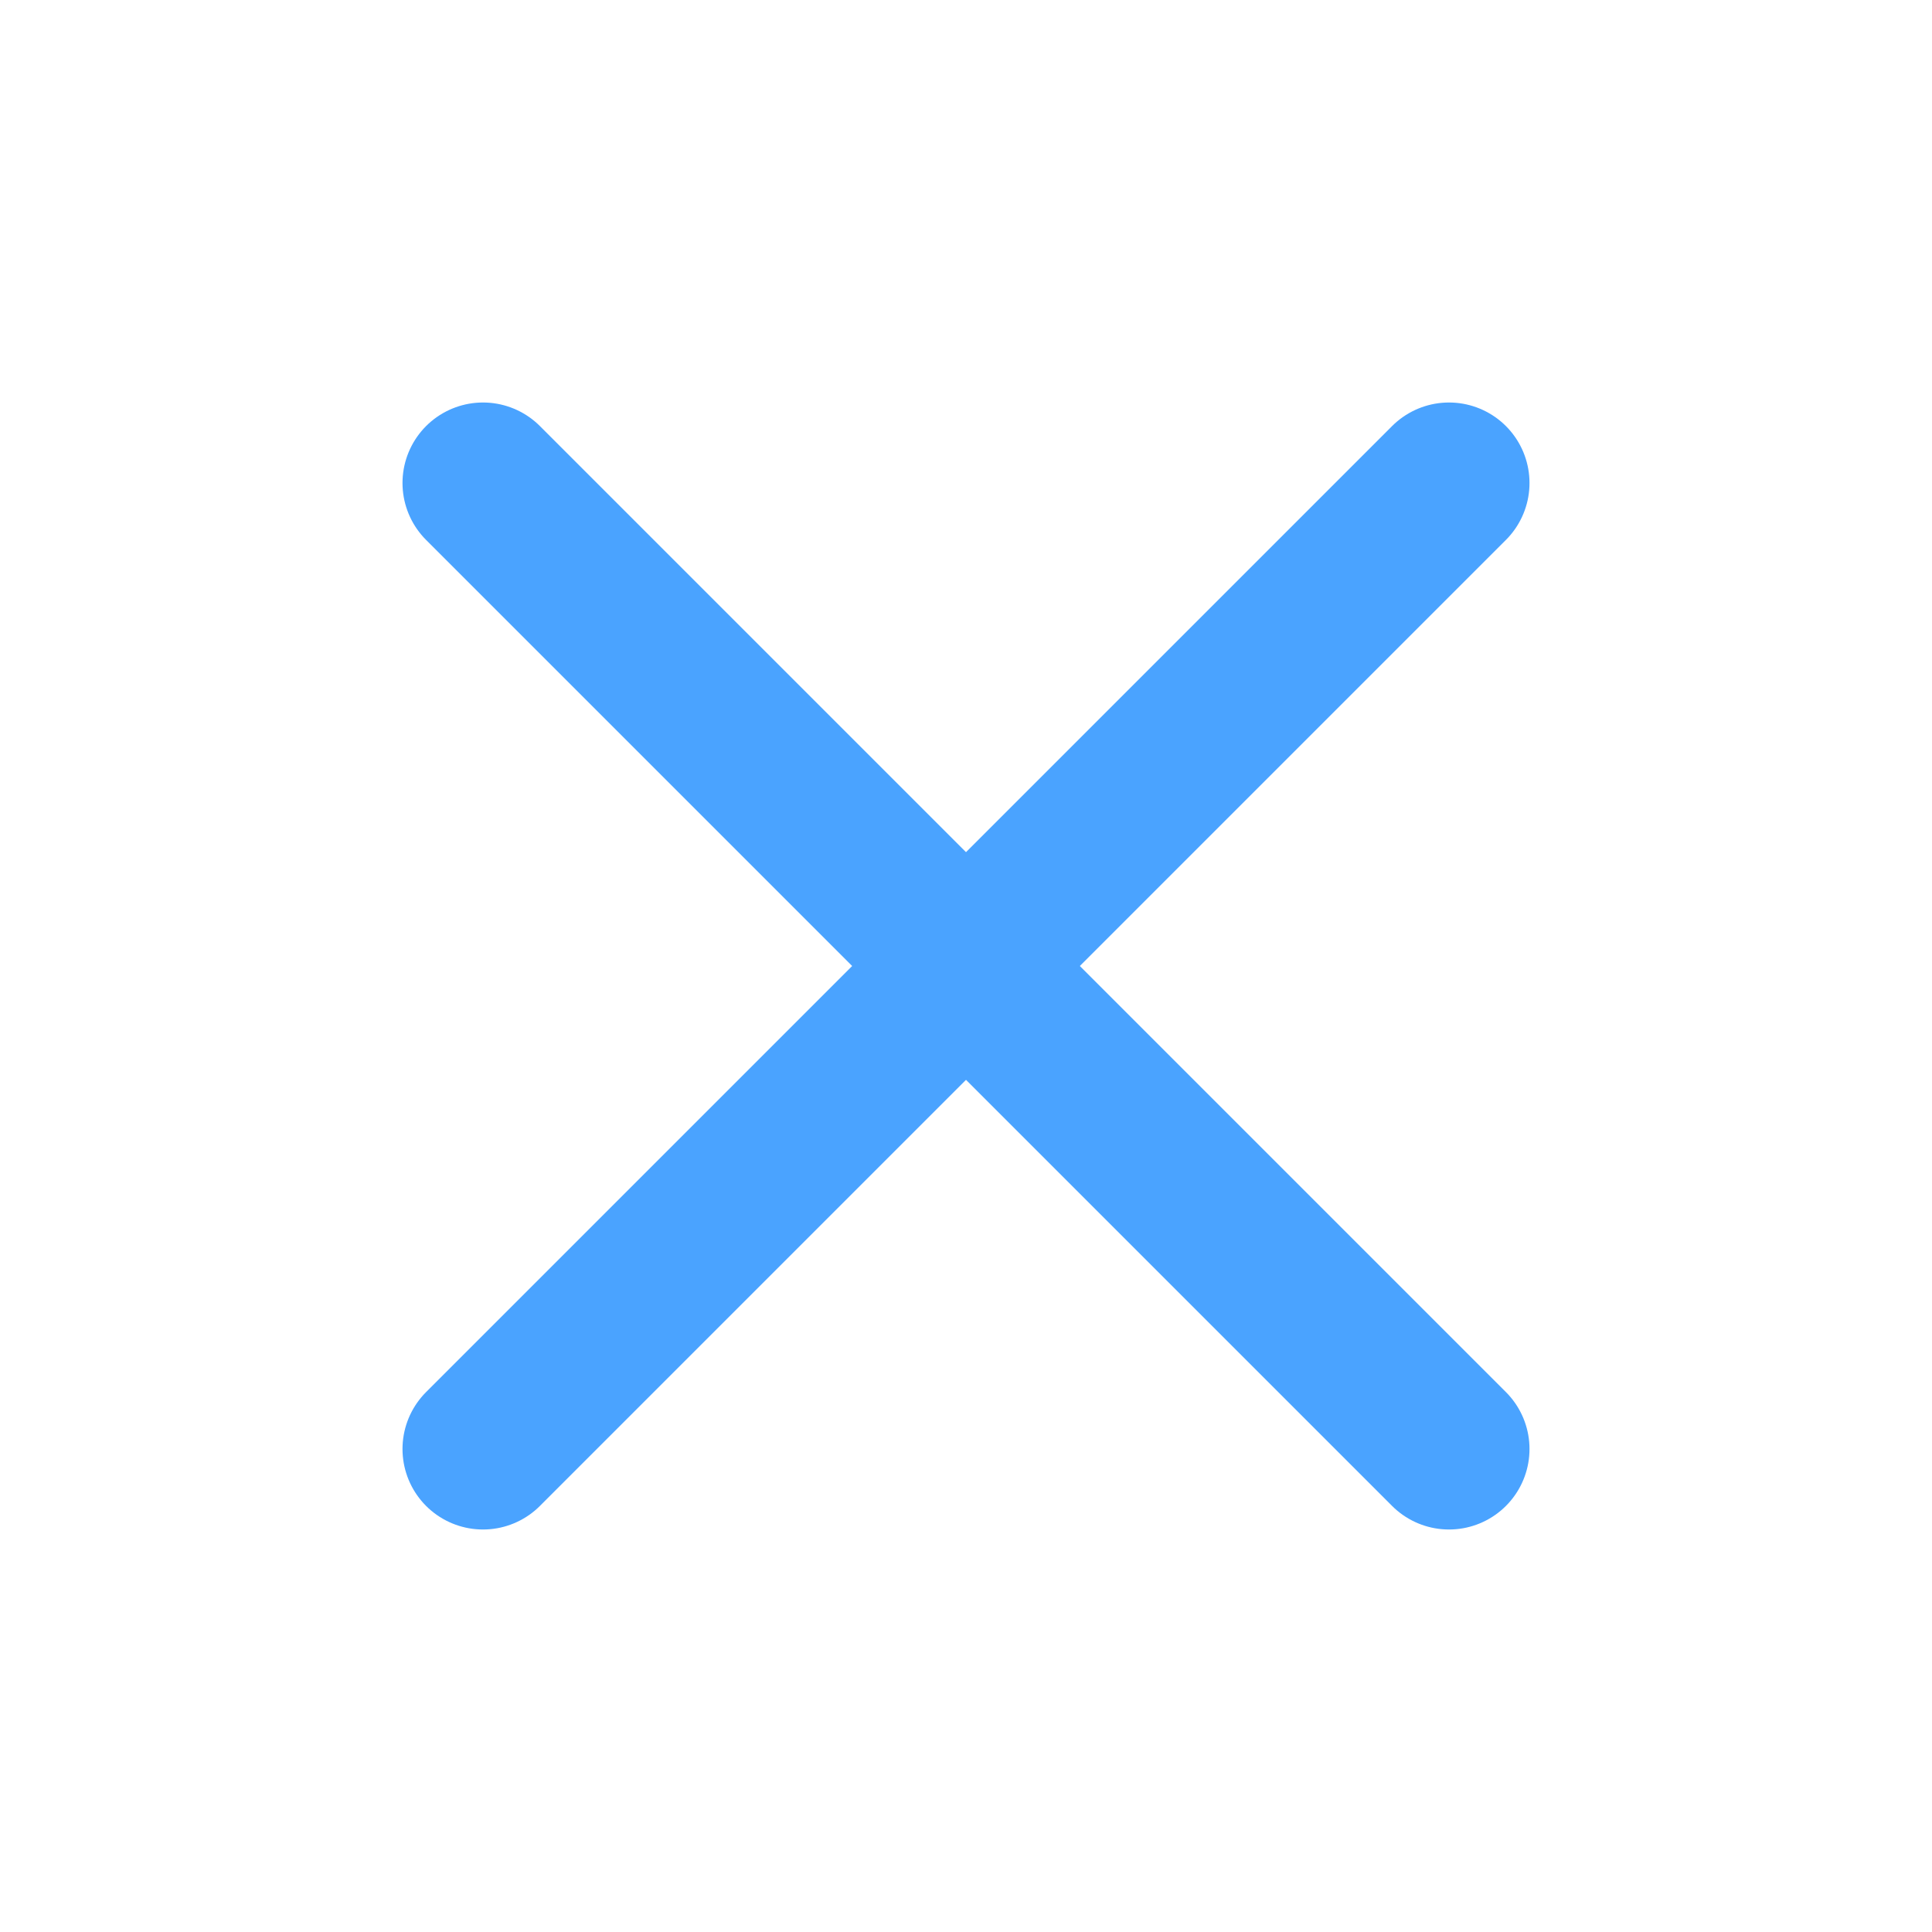
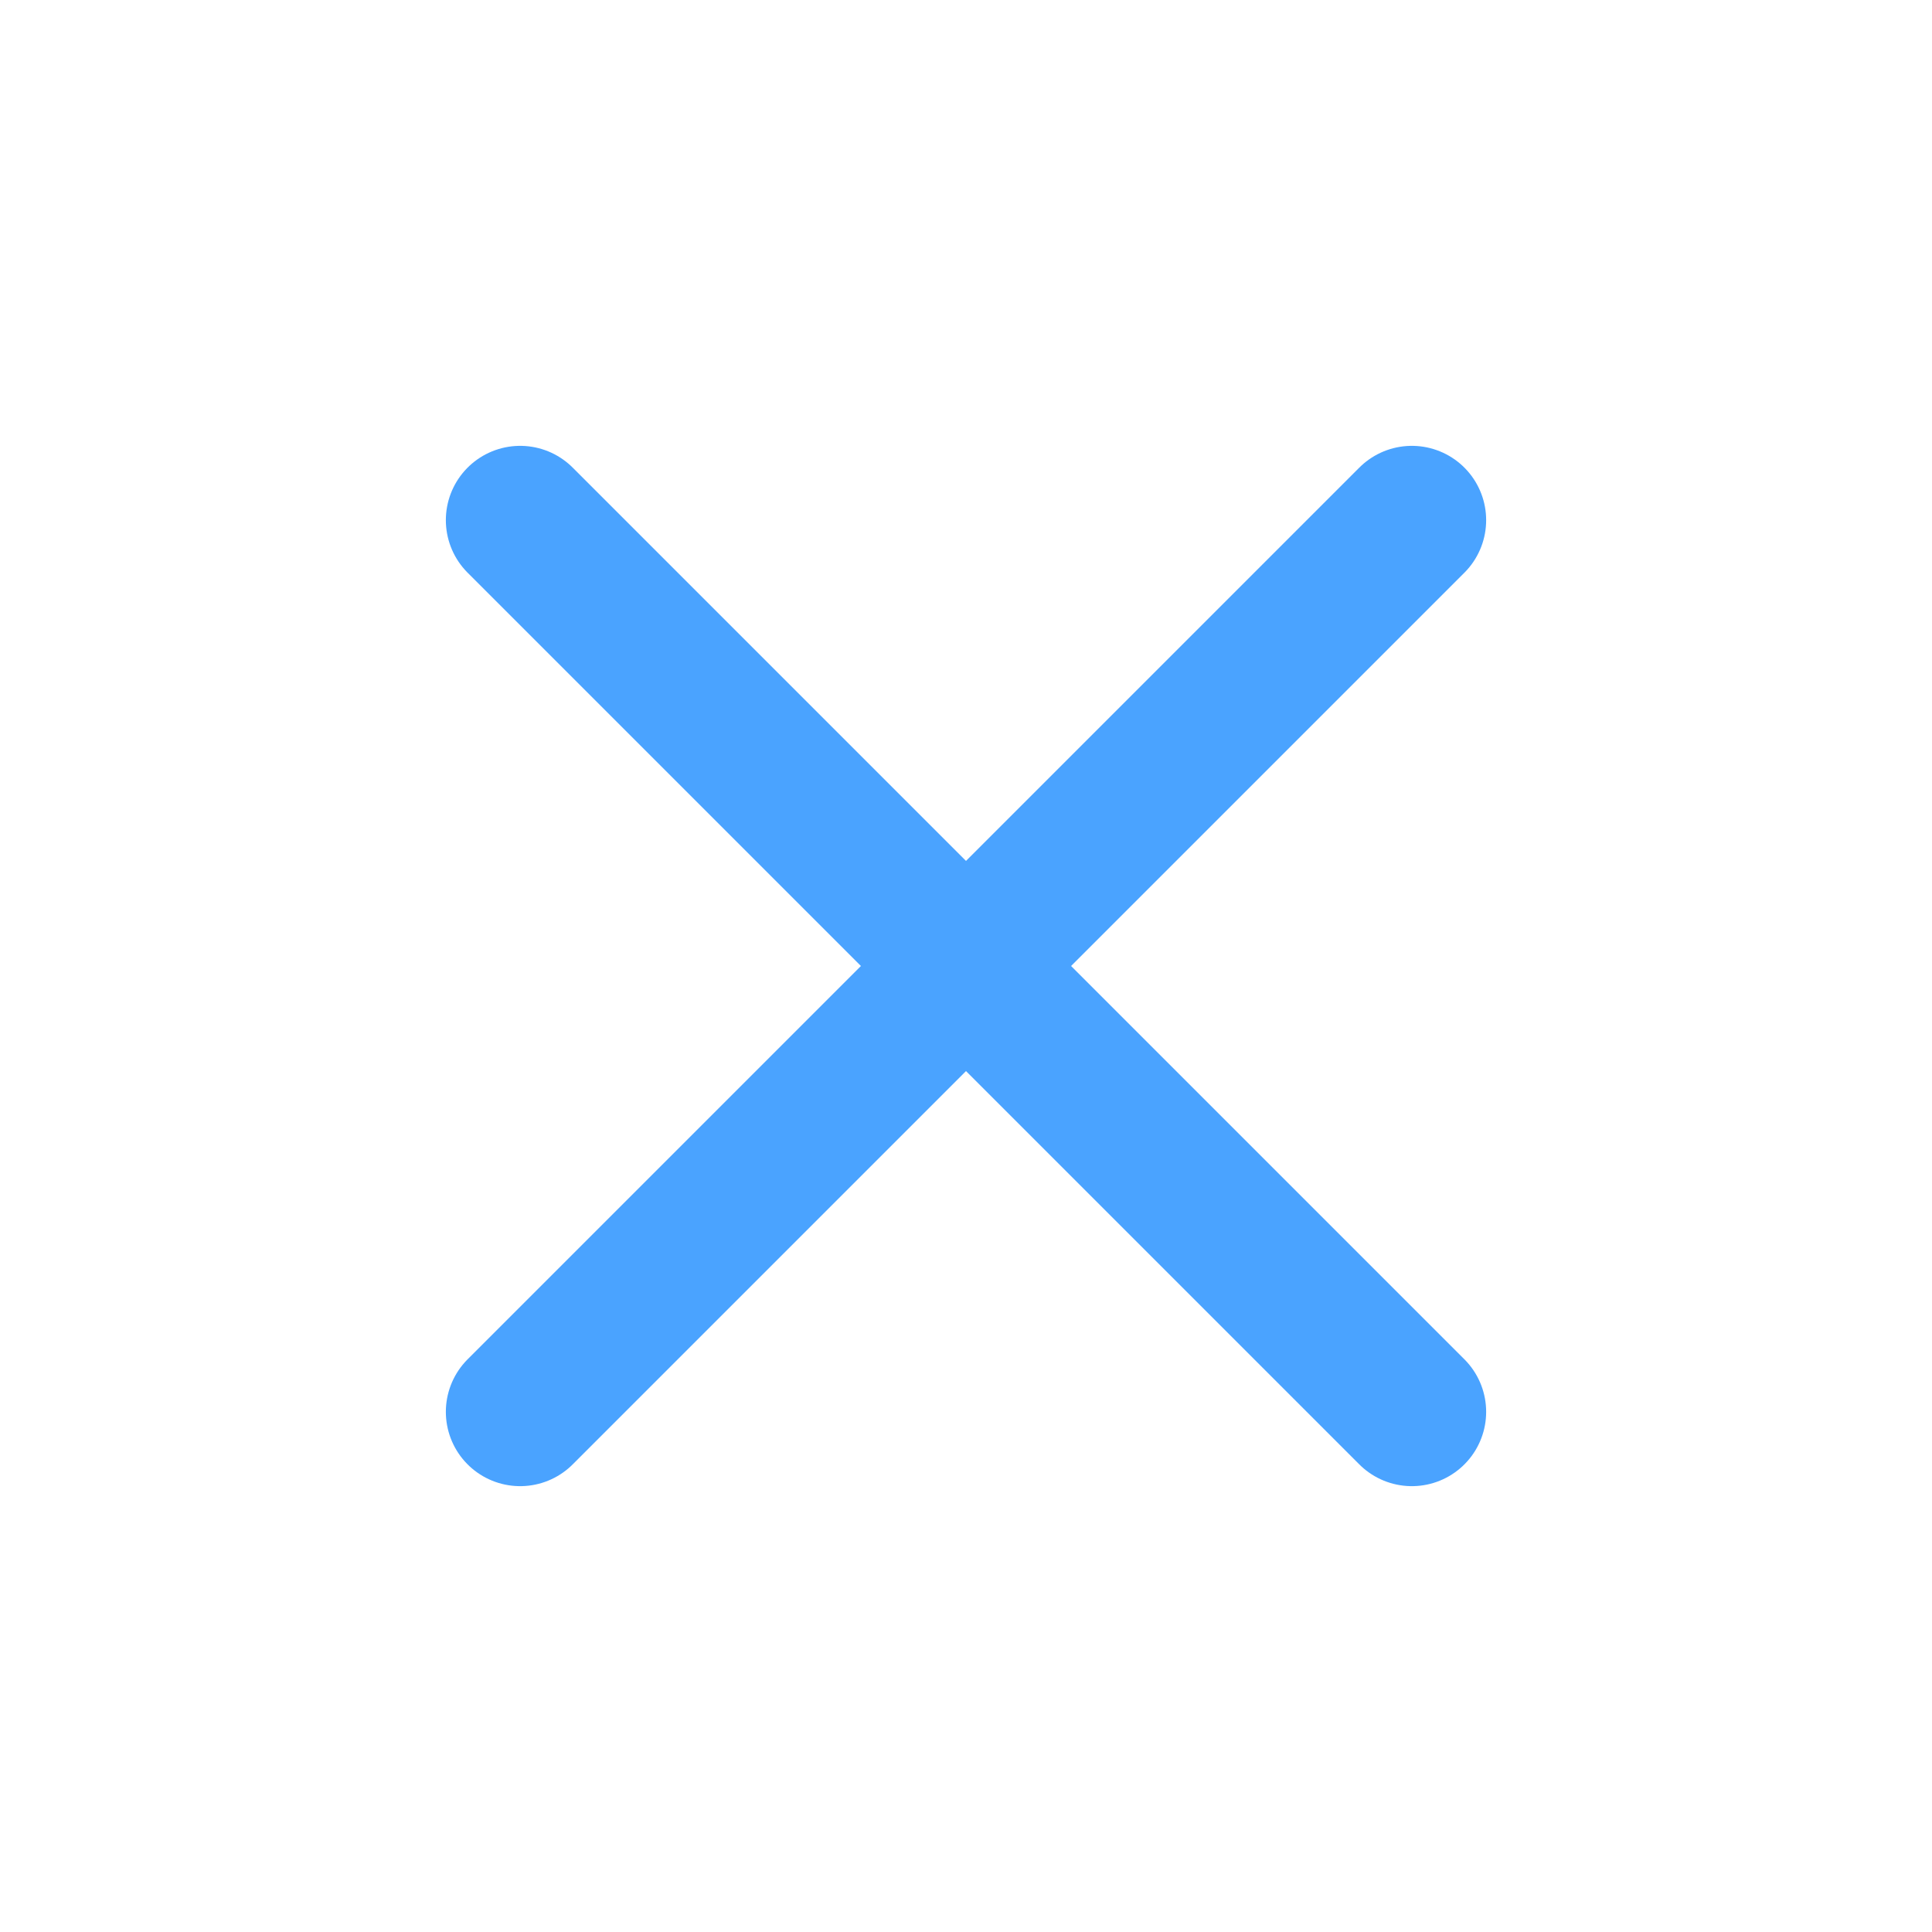
- <svg xmlns="http://www.w3.org/2000/svg" width="24" height="24" viewBox="0 0 24 24" fill="none">
+ <svg xmlns="http://www.w3.org/2000/svg" width="24" height="24" viewBox="-1 -1 26 26" fill="none">
  <path d="M6 6l12 12" stroke="#4aa3ff" stroke-width="2" stroke-linecap="round" />
  <path d="M18 6L6 18" stroke="#4aa3ff" stroke-width="2" stroke-linecap="round" />
</svg>
